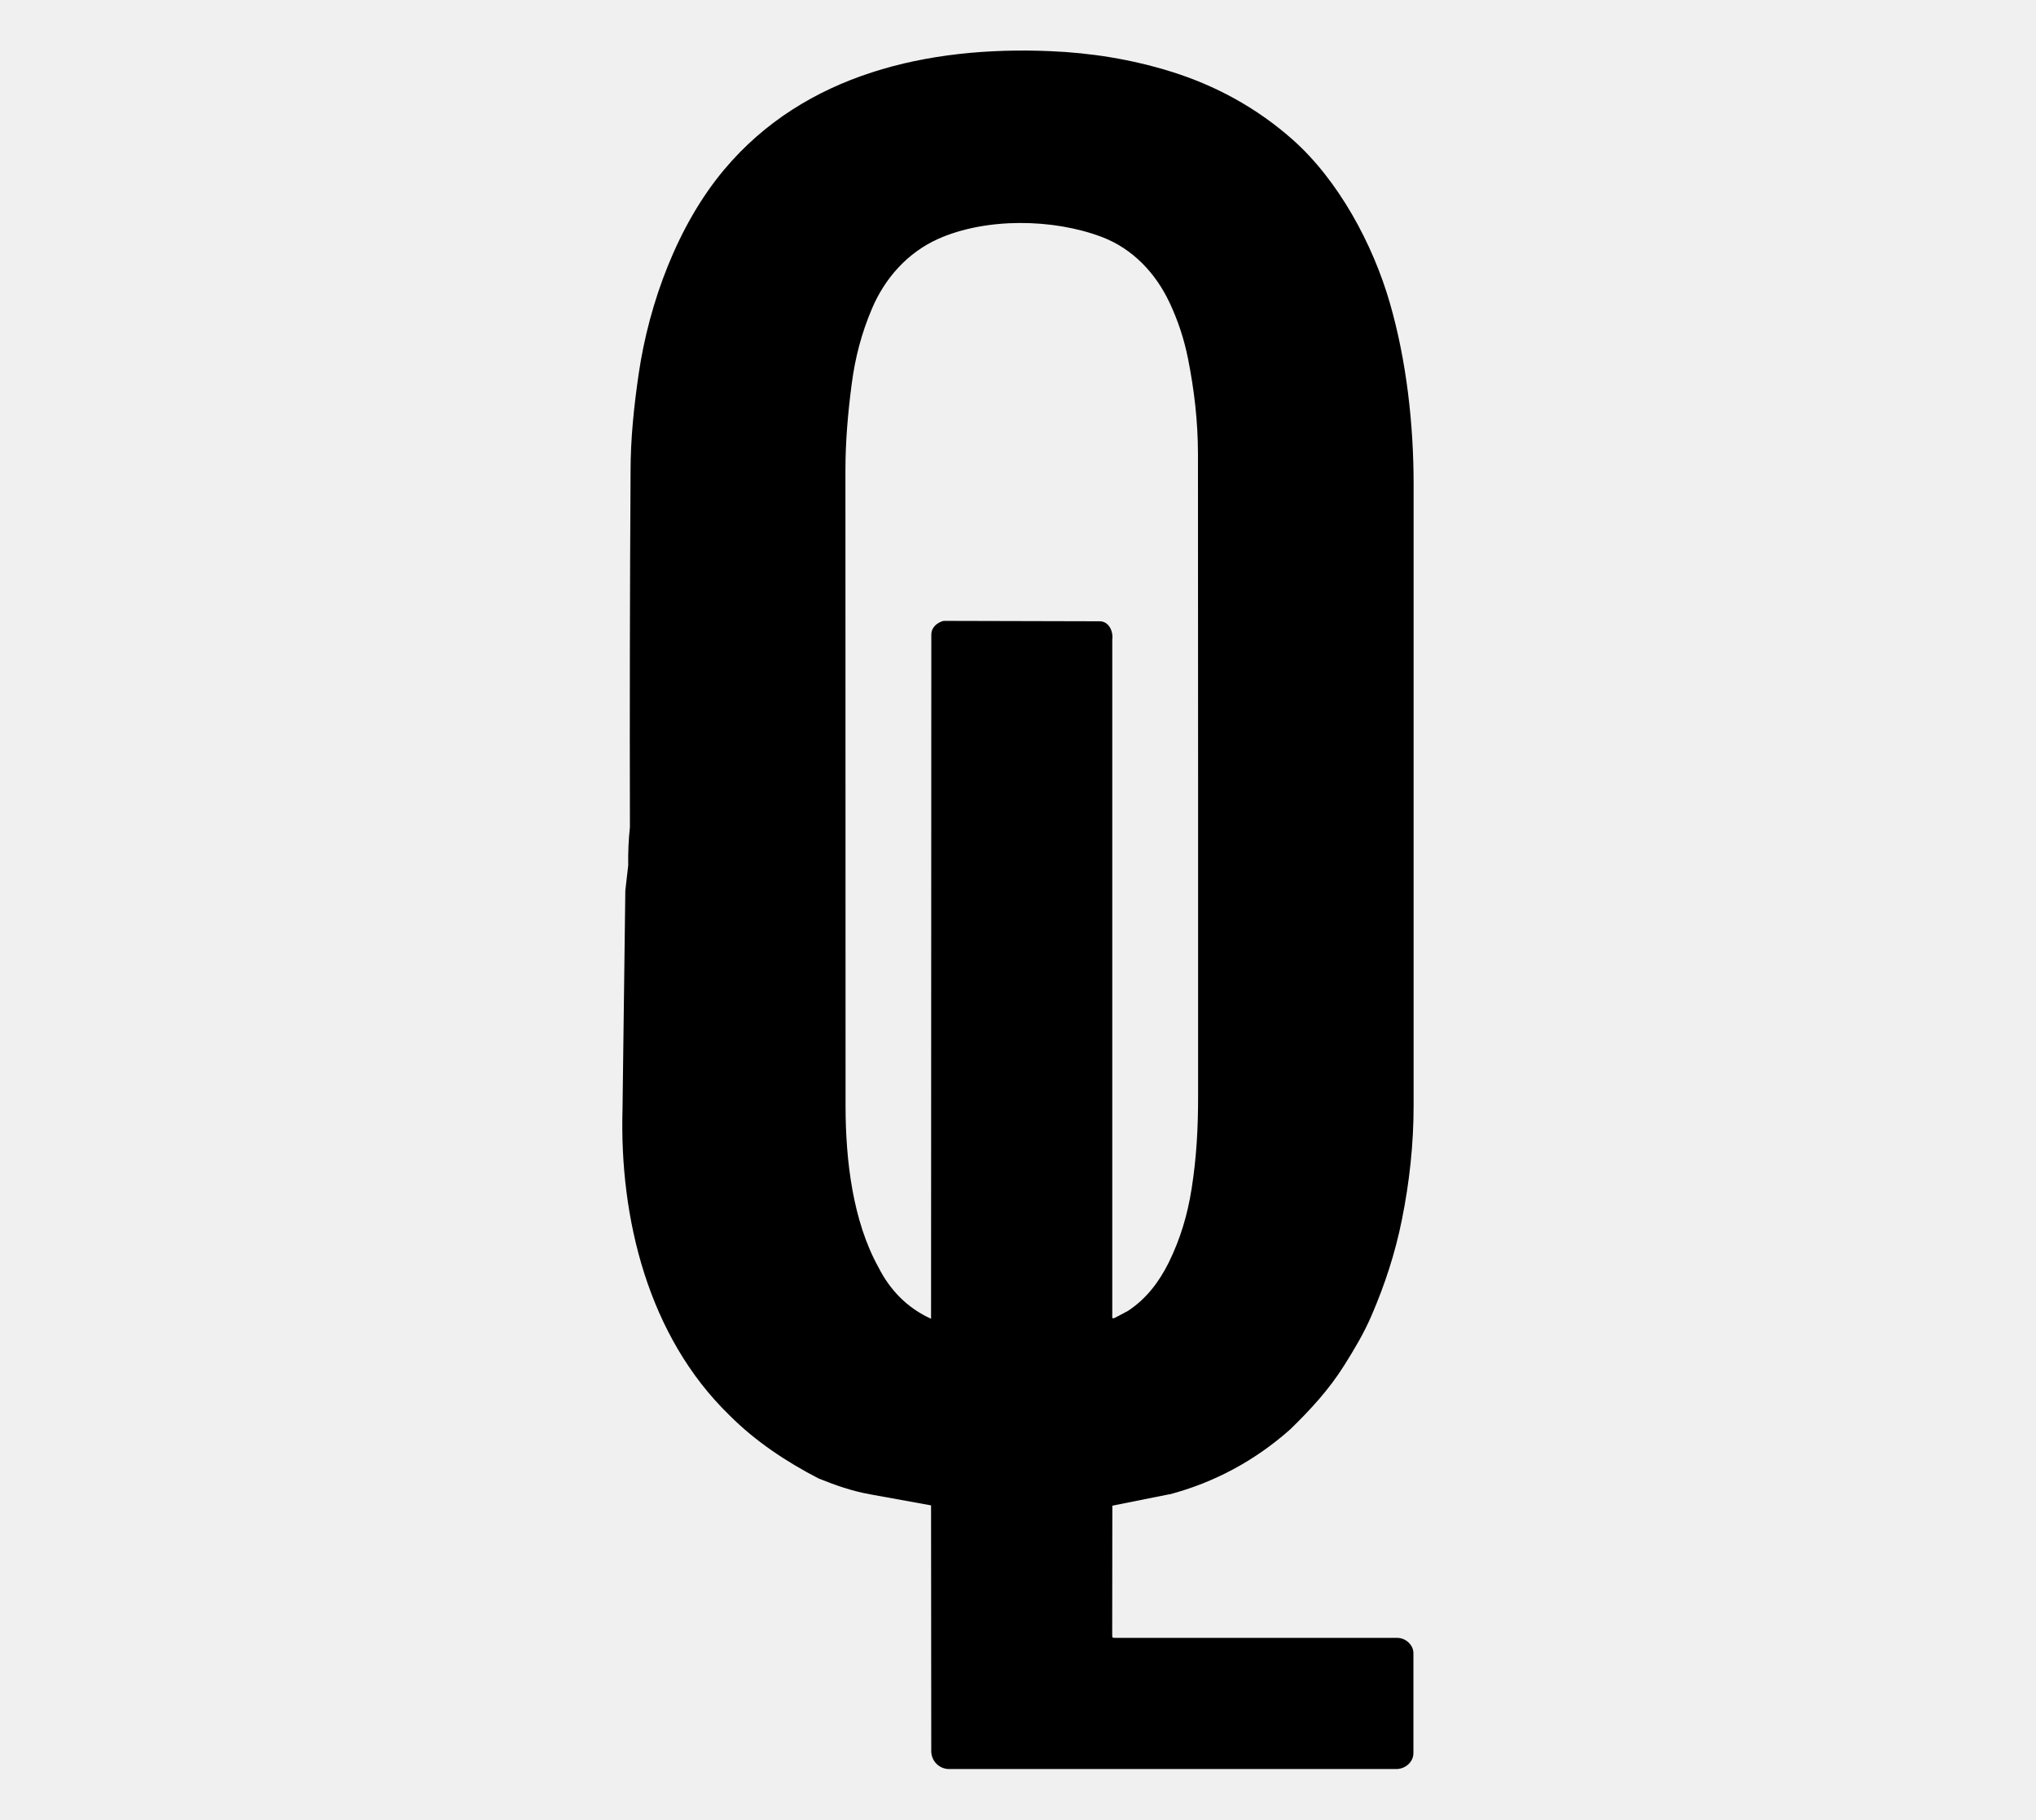
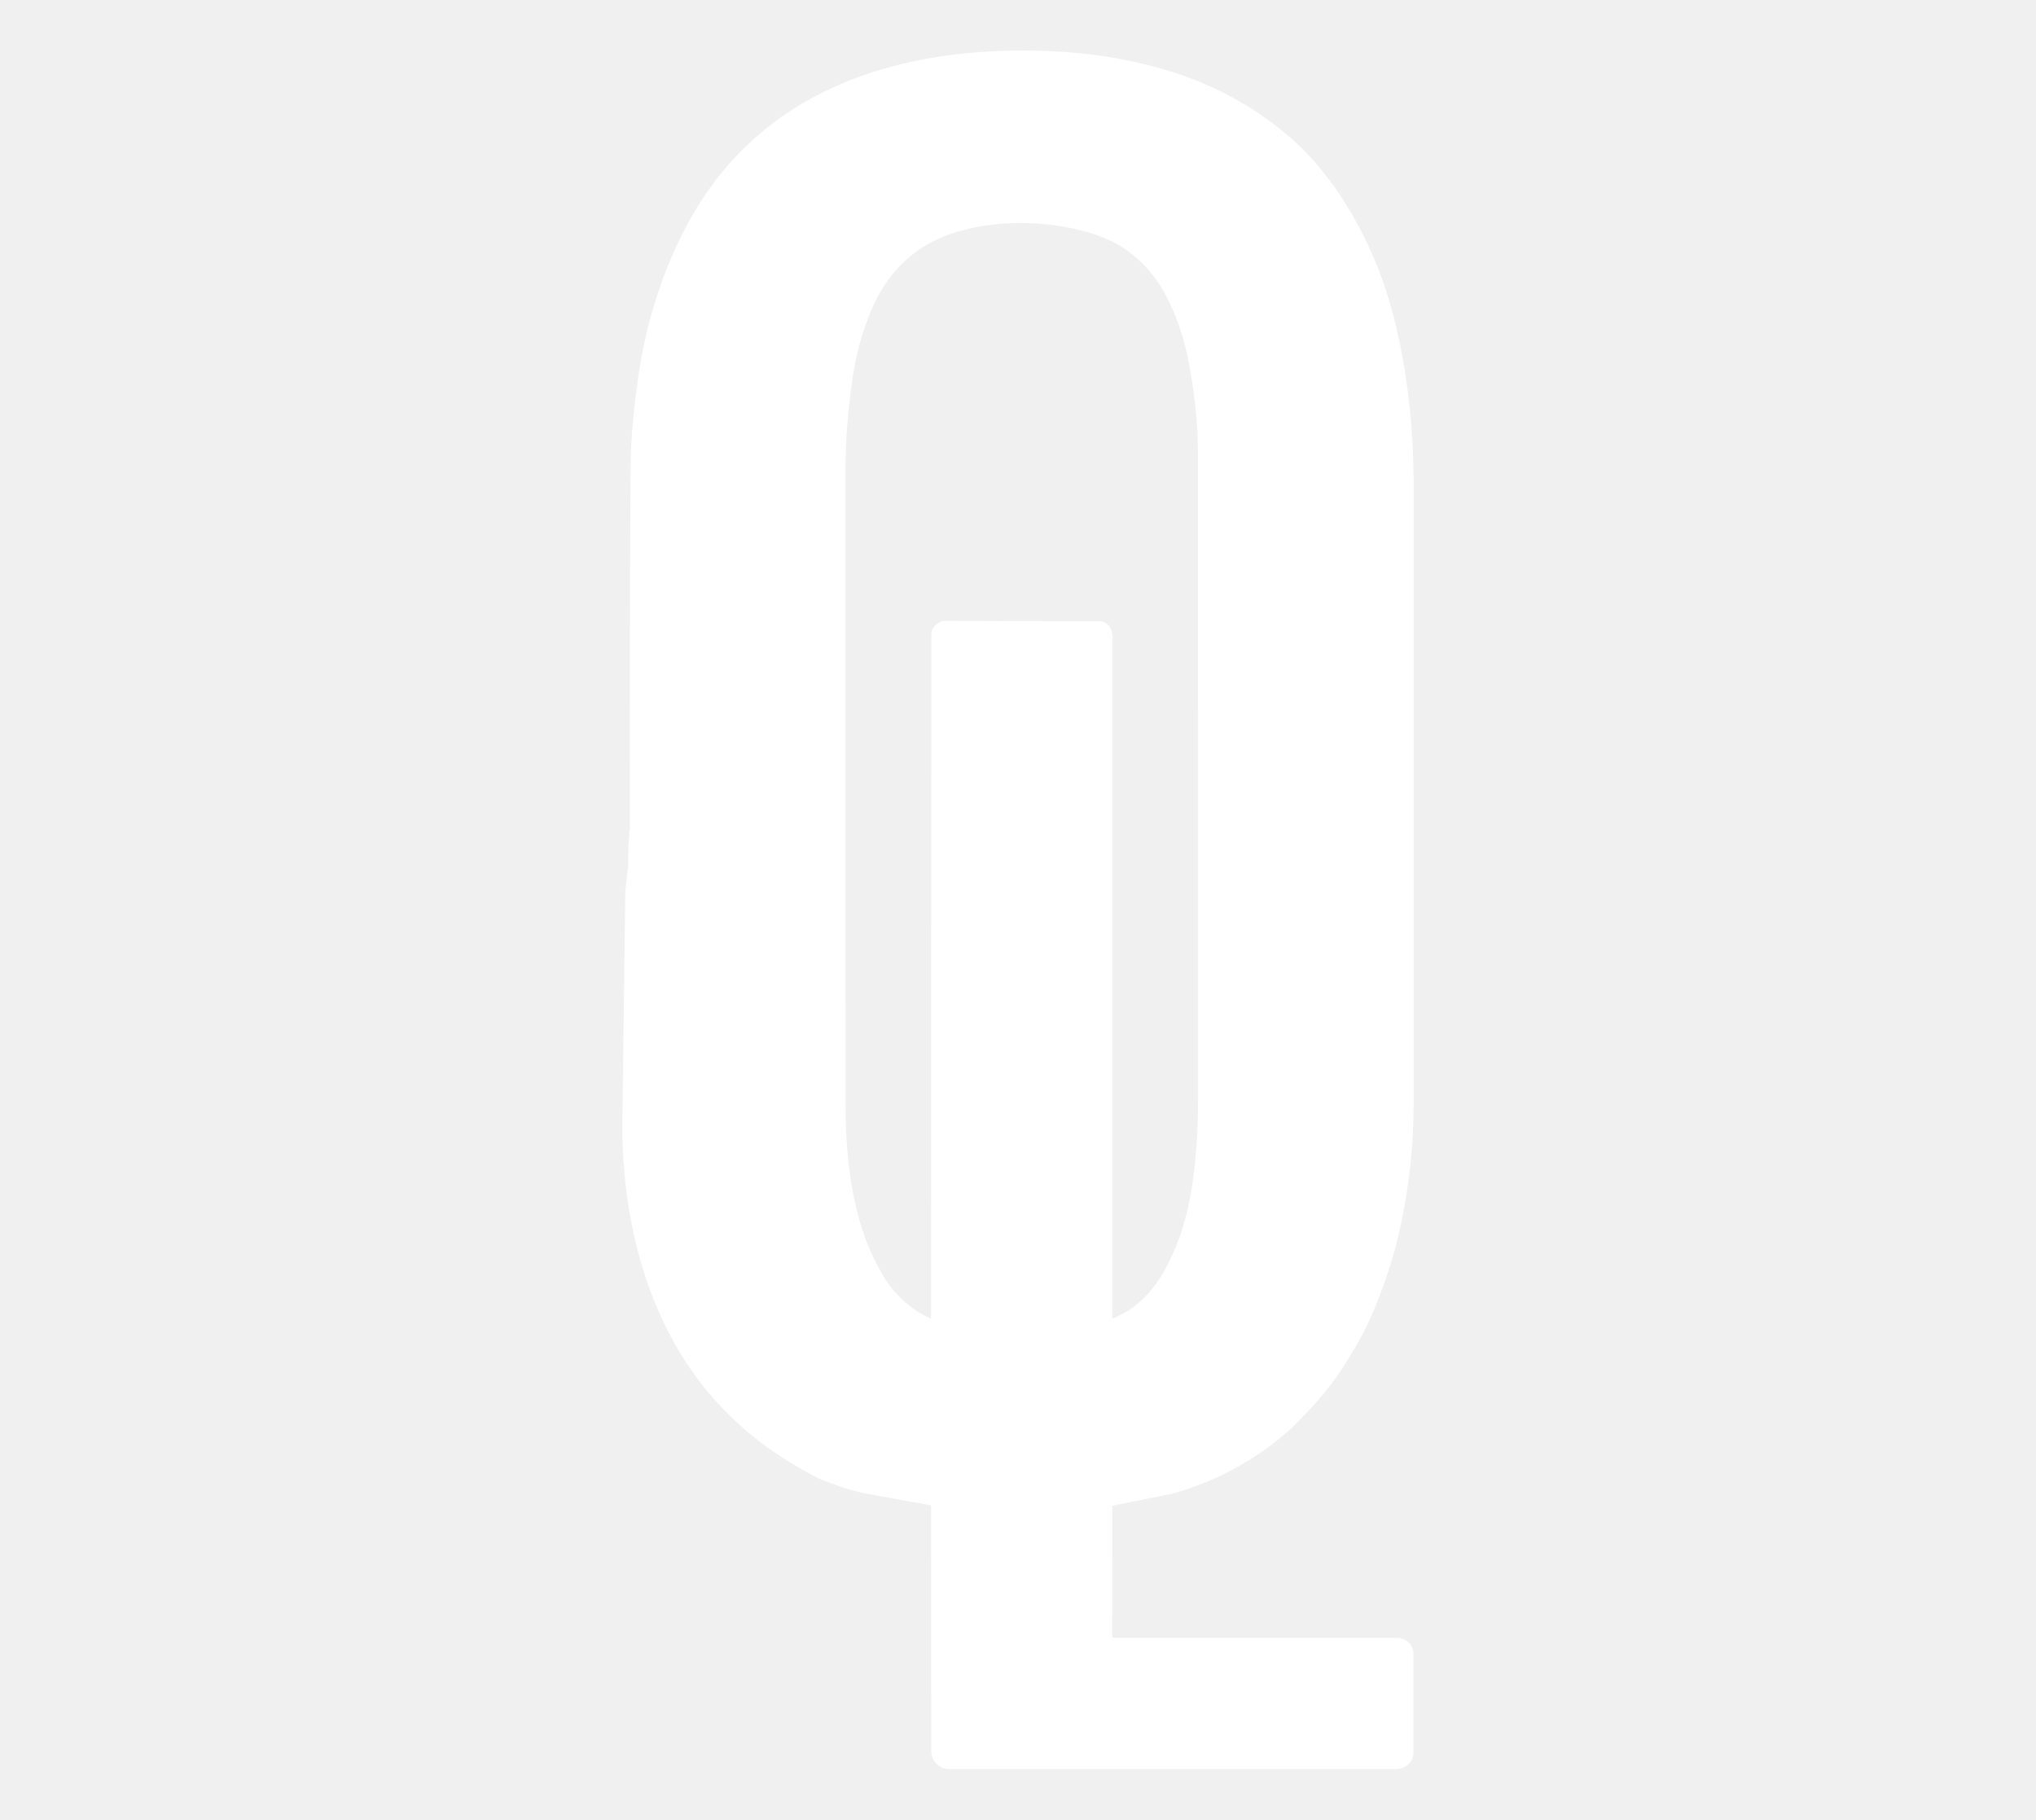
<svg xmlns="http://www.w3.org/2000/svg" id="Layer_1" data-name="Layer 1" viewBox="0 0 311 278">
-   <path d="M178.61,228.3c6.89-1.82,13.14-5.2,18.46-9.93,3.11-3.02,5.96-6.12,8.26-9.79,1.56-2.48,2.99-4.87,4.15-7.56,2.07-4.8,3.64-9.59,4.67-14.74,1.15-5.72,1.78-11.5,1.78-17.4v-94.88c0-9.24-1.09-18.94-3.64-27.75-2.59-8.97-7.84-18.72-14.85-24.93-5.43-4.81-11.73-8.27-18.66-10.41-6.02-1.86-12.12-2.84-18.44-3.1-18.55-.77-37.42,3.43-49.73,18.11-7.11,8.48-11.47,20.35-13.06,31.25-.72,4.96-1.23,9.86-1.23,14.78-.11,18.08-.14,36.21-.1,54.4-.21,1.97-.29,3.92-.26,5.86l-.44,3.82c-.29,22.27-.43,33.41-.43,33.41-.48,16.65,3.92,34.72,16.33,46.76,3.98,4,8.7,7.11,13.6,9.65,2.54,1.03,5.1,1.93,7.88,2.43l9.32,1.69.03,37.54c0,1.52,1.22,2.74,2.73,2.74h68.3c1.37,0,2.62-1.06,2.62-2.43v-15.28c0-1.27-1.2-2.33-2.46-2.33h-43.05c-.21-.01-.36,0-.43-.06-.06-.04-.07-.18-.07-.36l.02-19.77,8.68-1.74ZM169.9,200.96v-103.26c.18-1.35-.59-2.78-1.9-2.79l-23.87-.06c-.94.23-1.87.97-1.87,2.09l-.04,104.52c-3.67-1.65-6.33-4.46-8.05-7.89-3.92-7.07-5-16.37-5.01-24.51l-.02-97.17c0-4.48.38-8.84.96-13.24.52-4.02,1.5-7.74,3.08-11.47,1.98-4.69,5.47-8.61,10.16-10.7,7.29-3.24,17.52-3.11,24.99-.27,4.67,1.78,8.17,5.48,10.29,9.96,1.32,2.79,2.25,5.61,2.86,8.67.95,4.8,1.5,9.52,1.51,14.49l.02,51.62v46.44c.01,4.86-.24,9.47-.99,14.21-.63,4.01-1.74,7.73-3.53,11.34-1.48,2.96-3.44,5.52-6.21,7.33l-1.98,1.05c-.11.06-.31.1-.36.05-.05-.05-.05-.17-.05-.41Z" />
+   <path fill="#ffffff" d="M178.61,228.3c6.89-1.82,13.14-5.2,18.46-9.93,3.11-3.02,5.96-6.12,8.26-9.79,1.56-2.48,2.99-4.87,4.15-7.56,2.07-4.8,3.64-9.59,4.67-14.74,1.15-5.72,1.78-11.5,1.78-17.4v-94.88c0-9.24-1.09-18.94-3.64-27.75-2.59-8.97-7.84-18.72-14.85-24.93-5.43-4.81-11.73-8.27-18.66-10.41-6.02-1.86-12.12-2.84-18.44-3.1-18.55-.77-37.42,3.43-49.73,18.11-7.11,8.48-11.47,20.35-13.06,31.25-.72,4.96-1.23,9.86-1.23,14.78-.11,18.08-.14,36.21-.1,54.4-.21,1.97-.29,3.92-.26,5.86l-.44,3.82c-.29,22.27-.43,33.41-.43,33.41-.48,16.65,3.92,34.72,16.33,46.76,3.98,4,8.7,7.11,13.6,9.65,2.54,1.03,5.1,1.93,7.88,2.43l9.32,1.69.03,37.54c0,1.52,1.22,2.74,2.73,2.74h68.3c1.37,0,2.62-1.06,2.62-2.43v-15.28c0-1.27-1.2-2.33-2.46-2.33h-43.05c-.21-.01-.36,0-.43-.06-.06-.04-.07-.18-.07-.36l.02-19.77,8.68-1.74ZM169.9,200.96v-103.26c.18-1.35-.59-2.78-1.9-2.79l-23.87-.06c-.94.23-1.87.97-1.87,2.09l-.04,104.52c-3.67-1.65-6.33-4.46-8.05-7.89-3.92-7.07-5-16.37-5.01-24.51l-.02-97.17c0-4.48.38-8.84.96-13.24.52-4.02,1.5-7.74,3.08-11.47,1.98-4.69,5.47-8.61,10.16-10.7,7.29-3.24,17.52-3.11,24.99-.27,4.67,1.78,8.17,5.48,10.29,9.96,1.32,2.79,2.25,5.61,2.86,8.67.95,4.8,1.5,9.52,1.51,14.49l.02,51.62v46.44c.01,4.86-.24,9.47-.99,14.21-.63,4.01-1.74,7.73-3.53,11.34-1.48,2.96-3.44,5.52-6.21,7.33l-1.98,1.05c-.11.06-.31.1-.36.05-.05-.05-.05-.17-.05-.41Z" />
</svg>
